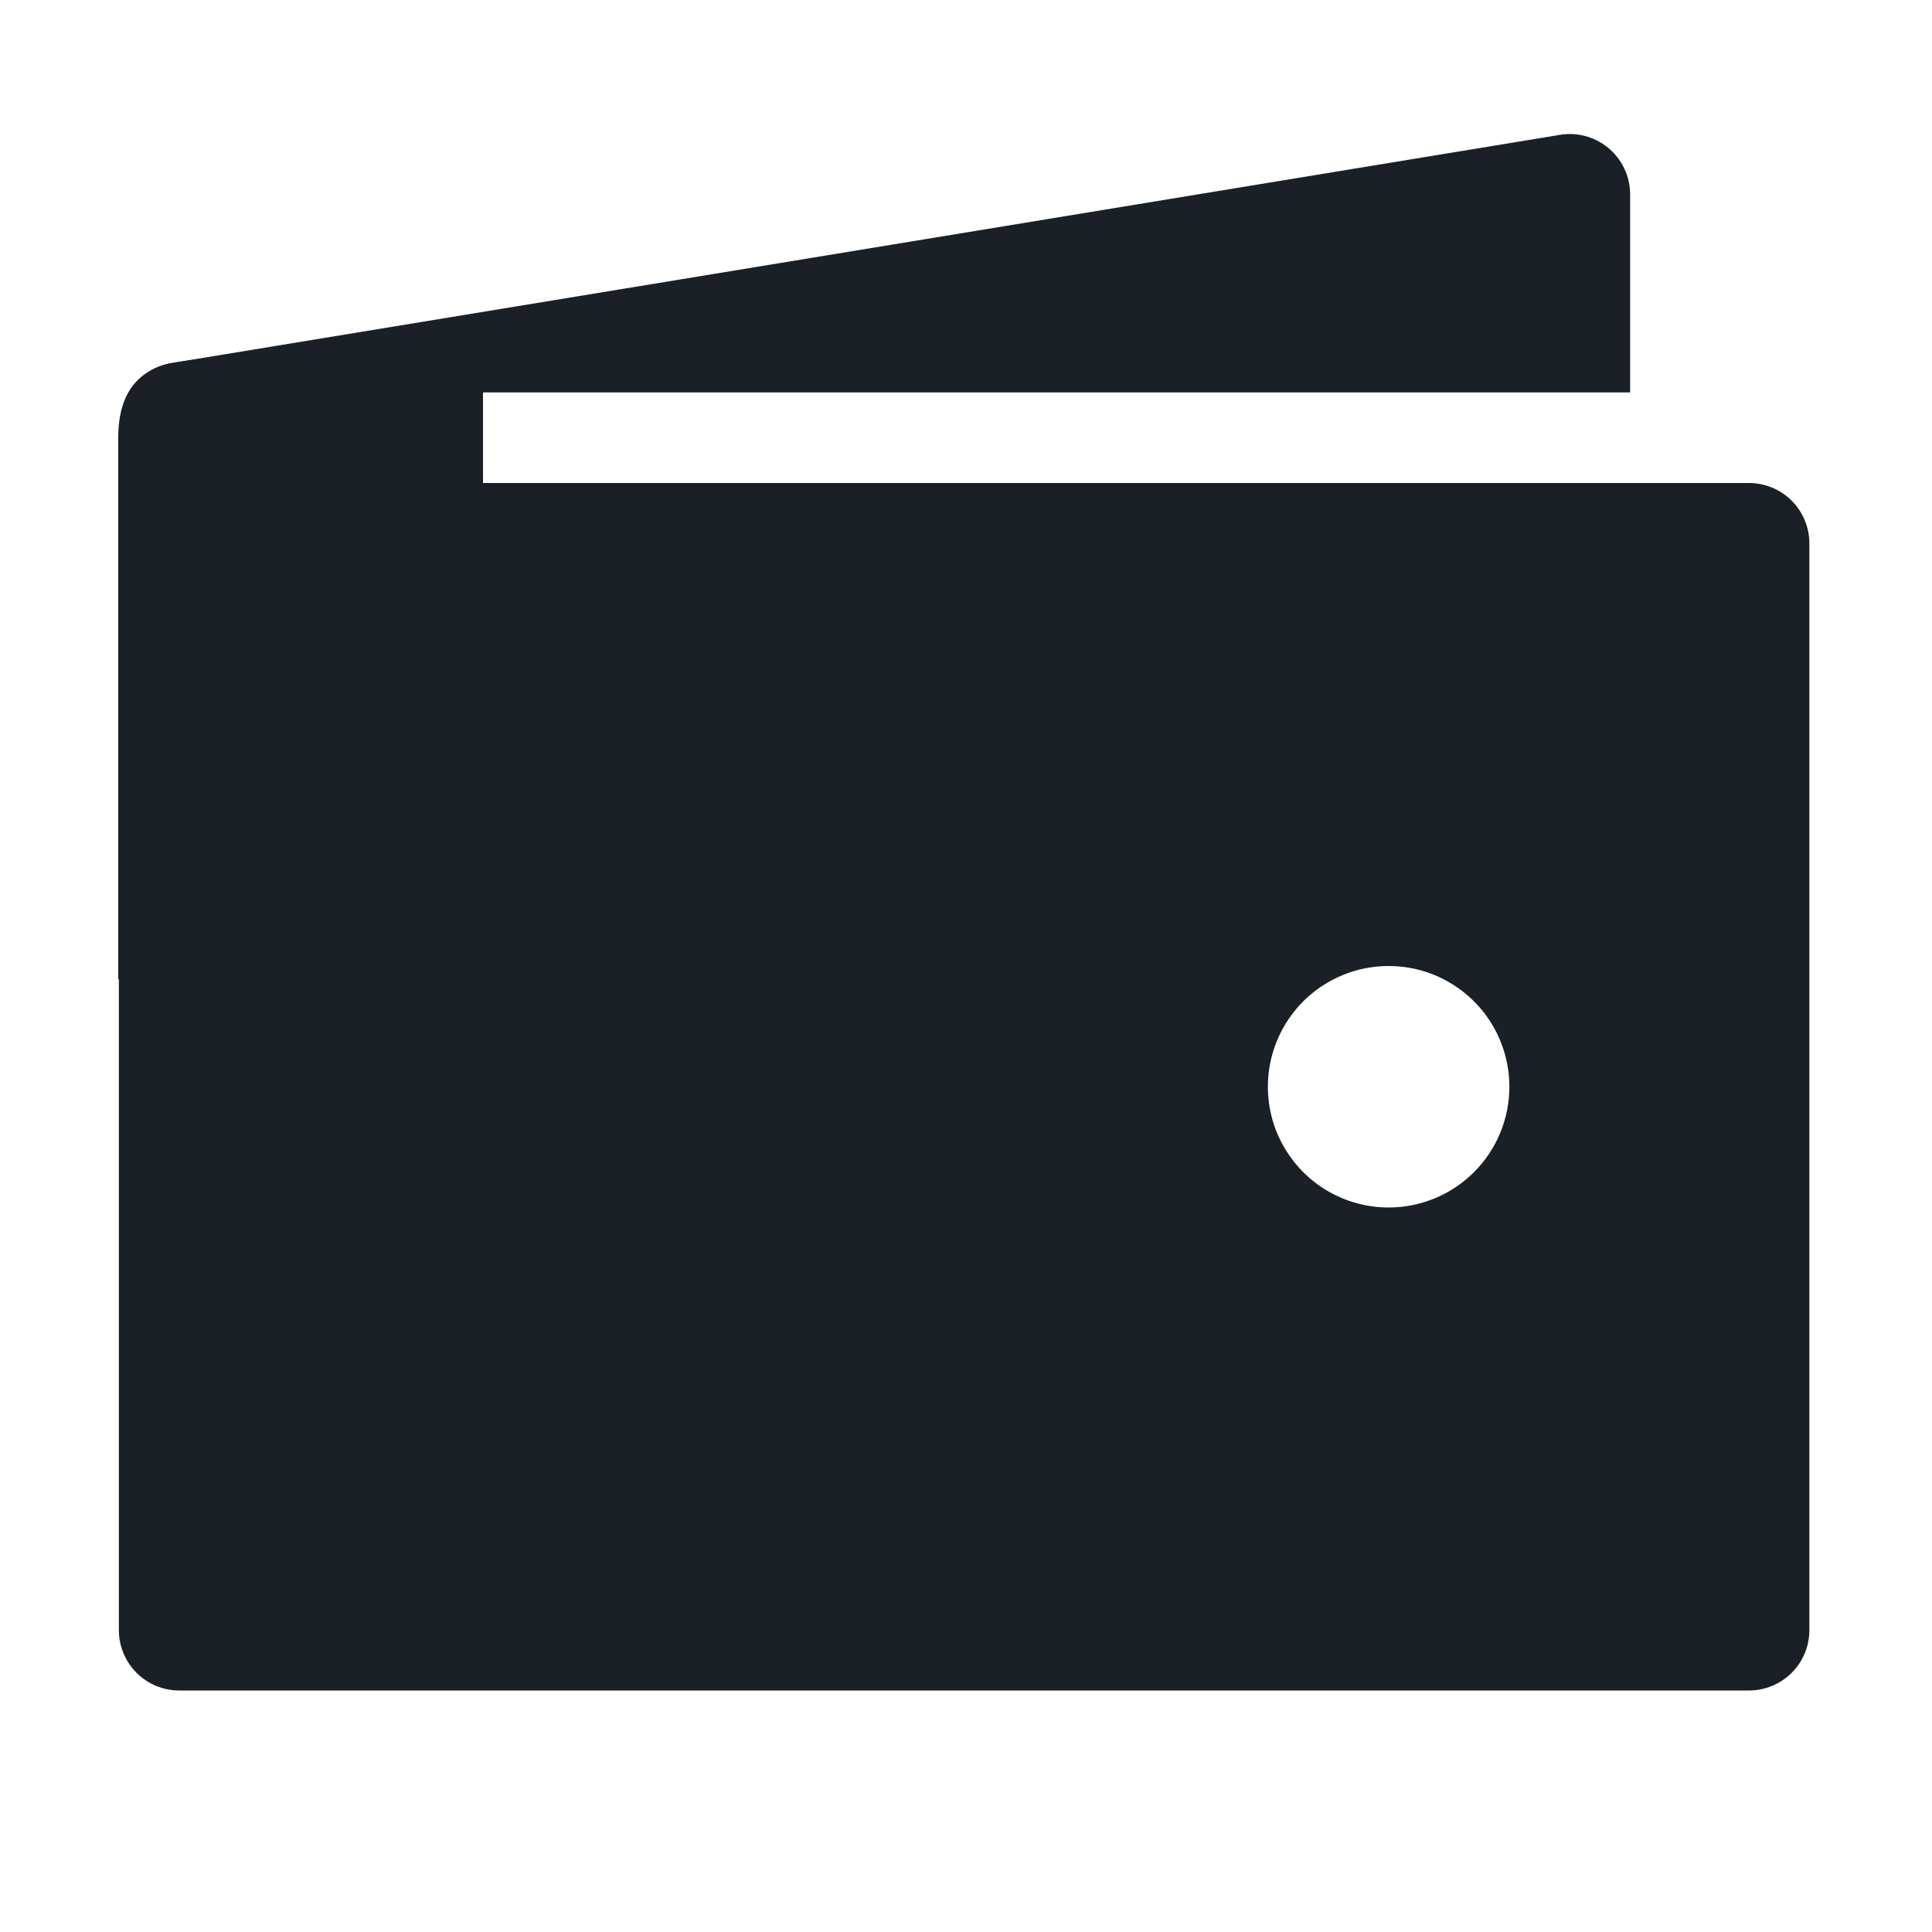
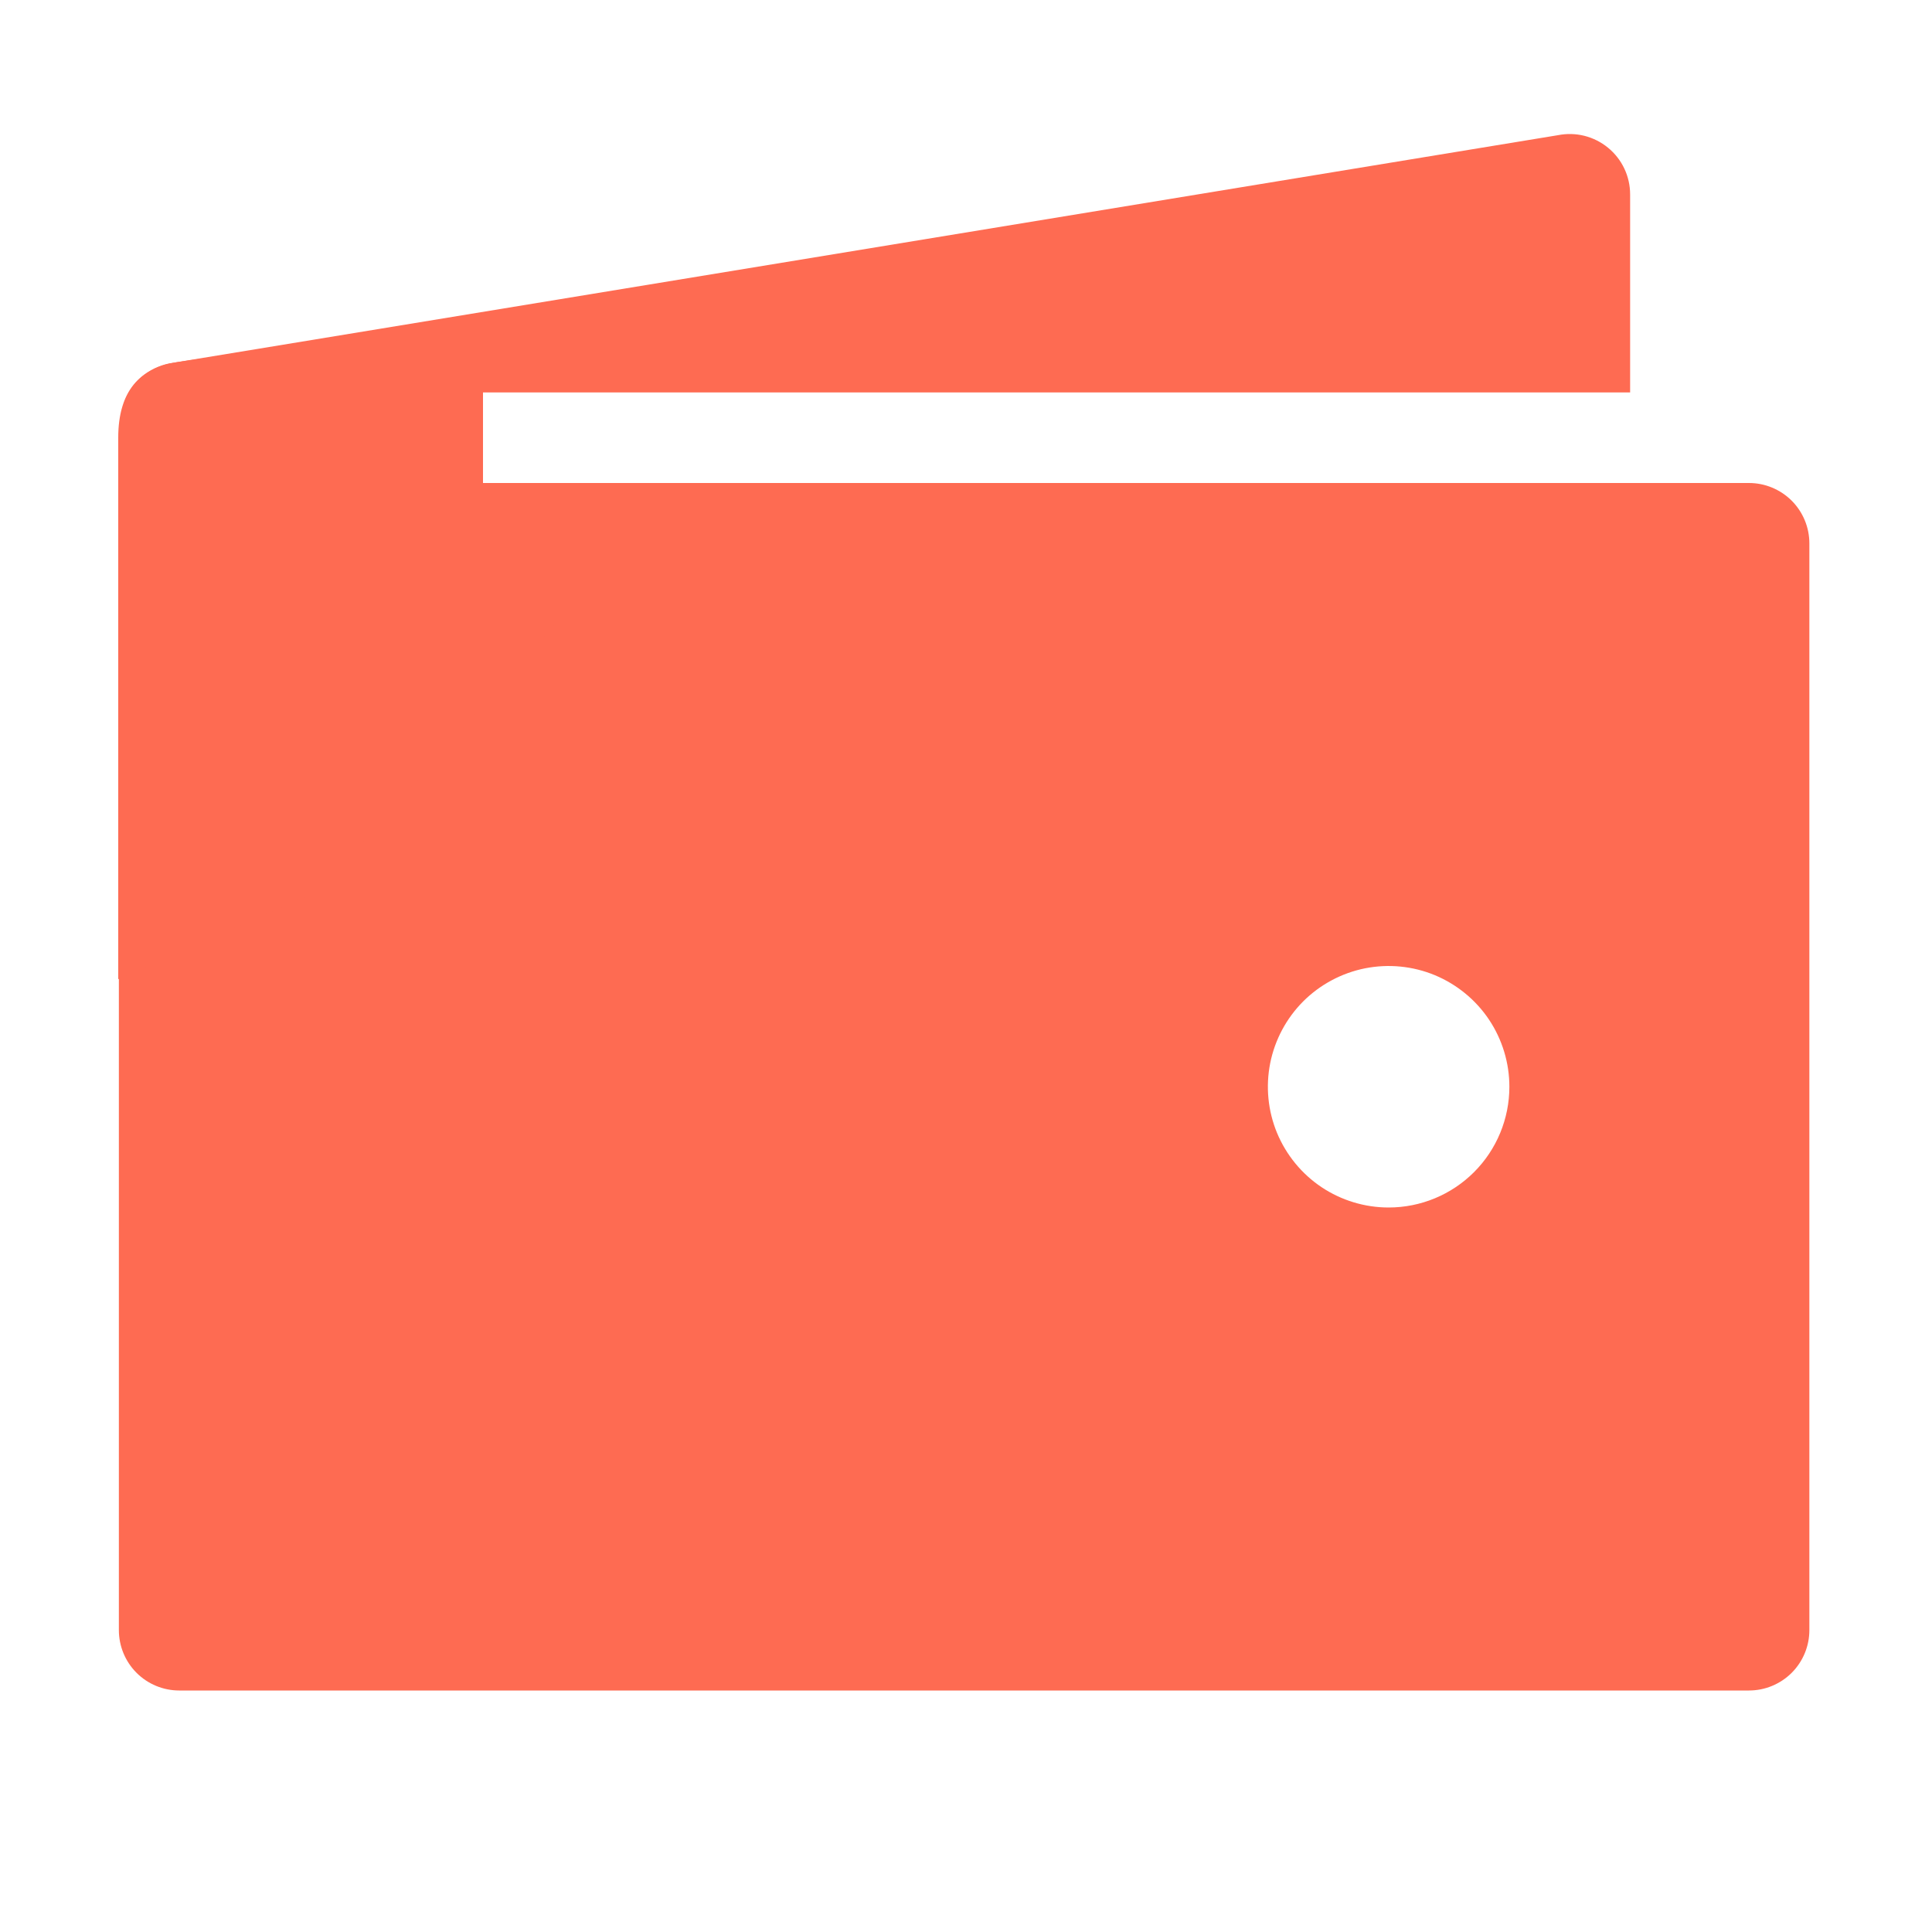
<svg xmlns="http://www.w3.org/2000/svg" width="40" height="40" viewBox="0 0 40 40" fill="none">
-   <path d="M3.711 8.125H33.75V4.025C33.75 3.84 33.709 3.657 33.63 3.49C33.551 3.323 33.435 3.175 33.292 3.058C33.149 2.941 32.982 2.857 32.803 2.812C32.623 2.767 32.436 2.763 32.255 2.799L3.505 7.524C3.291 7.567 3.091 7.665 2.927 7.808C2.762 7.952 2.638 8.136 2.567 8.342C2.931 8.198 3.319 8.125 3.711 8.125ZM36.211 10H3.711C3.379 10 3.061 10.132 2.827 10.366C2.593 10.601 2.461 10.918 2.461 11.25V33.75C2.461 34.081 2.593 34.4 2.827 34.634C3.061 34.868 3.379 35 3.711 35H36.211C36.542 35 36.86 34.868 37.095 34.634C37.329 34.4 37.461 34.081 37.461 33.75V11.25C37.461 10.918 37.329 10.601 37.095 10.366C36.86 10.132 36.542 10 36.211 10ZM28.75 25C28.256 25 27.772 24.853 27.361 24.579C26.95 24.304 26.63 23.913 26.44 23.457C26.251 23 26.202 22.497 26.298 22.012C26.395 21.527 26.633 21.082 26.982 20.732C27.332 20.383 27.777 20.145 28.262 20.048C28.747 19.952 29.25 20.001 29.707 20.19C30.163 20.38 30.554 20.7 30.829 21.111C31.103 21.522 31.25 22.006 31.25 22.5C31.25 23.163 30.987 23.799 30.518 24.268C30.049 24.737 29.413 25 28.75 25Z" fill="#1A2025" />
-   <path d="M2.448 20.273V9.062C2.448 8.099 2.895 7.619 3.652 7.5C6.402 7.068 12.135 6.836 12.135 6.836C12.135 6.836 11.484 8.086 10 8.086V10C11.445 10 12.448 11.836 12.448 11.836L6.627 18.438L2.448 20.273Z" fill="#1A2025" />
+   <path d="M3.711 8.125H33.75V4.025C33.75 3.84 33.709 3.657 33.63 3.49C33.551 3.323 33.435 3.175 33.292 3.058C33.149 2.941 32.982 2.857 32.803 2.812C32.623 2.767 32.436 2.763 32.255 2.799L3.505 7.524C3.291 7.567 3.091 7.665 2.927 7.808C2.762 7.952 2.638 8.136 2.567 8.342C2.931 8.198 3.319 8.125 3.711 8.125ZM36.211 10H3.711C3.379 10 3.061 10.132 2.827 10.366C2.593 10.601 2.461 10.918 2.461 11.25V33.75C2.461 34.081 2.593 34.4 2.827 34.634C3.061 34.868 3.379 35 3.711 35H36.211C36.542 35 36.86 34.868 37.095 34.634C37.329 34.4 37.461 34.081 37.461 33.75V11.25C37.461 10.918 37.329 10.601 37.095 10.366C36.86 10.132 36.542 10 36.211 10ZM28.75 25C28.256 25 27.772 24.853 27.361 24.579C26.95 24.304 26.63 23.913 26.44 23.457C26.251 23 26.202 22.497 26.298 22.012C26.395 21.527 26.633 21.082 26.982 20.732C27.332 20.383 27.777 20.145 28.262 20.048C28.747 19.952 29.25 20.001 29.707 20.19C30.163 20.38 30.554 20.7 30.829 21.111C31.103 21.522 31.25 22.006 31.25 22.5C31.25 23.163 30.987 23.799 30.518 24.268C30.049 24.737 29.413 25 28.75 25Z" fill="#FE6B52" />
+   <path d="M2.448 20.273V9.062C2.448 8.099 2.895 7.619 3.652 7.5C6.402 7.068 12.135 6.836 12.135 6.836C12.135 6.836 11.484 8.086 10 8.086V10C11.445 10 12.448 11.836 12.448 11.836L6.627 18.438L2.448 20.273Z" fill="#FE6B52" />
</svg>
